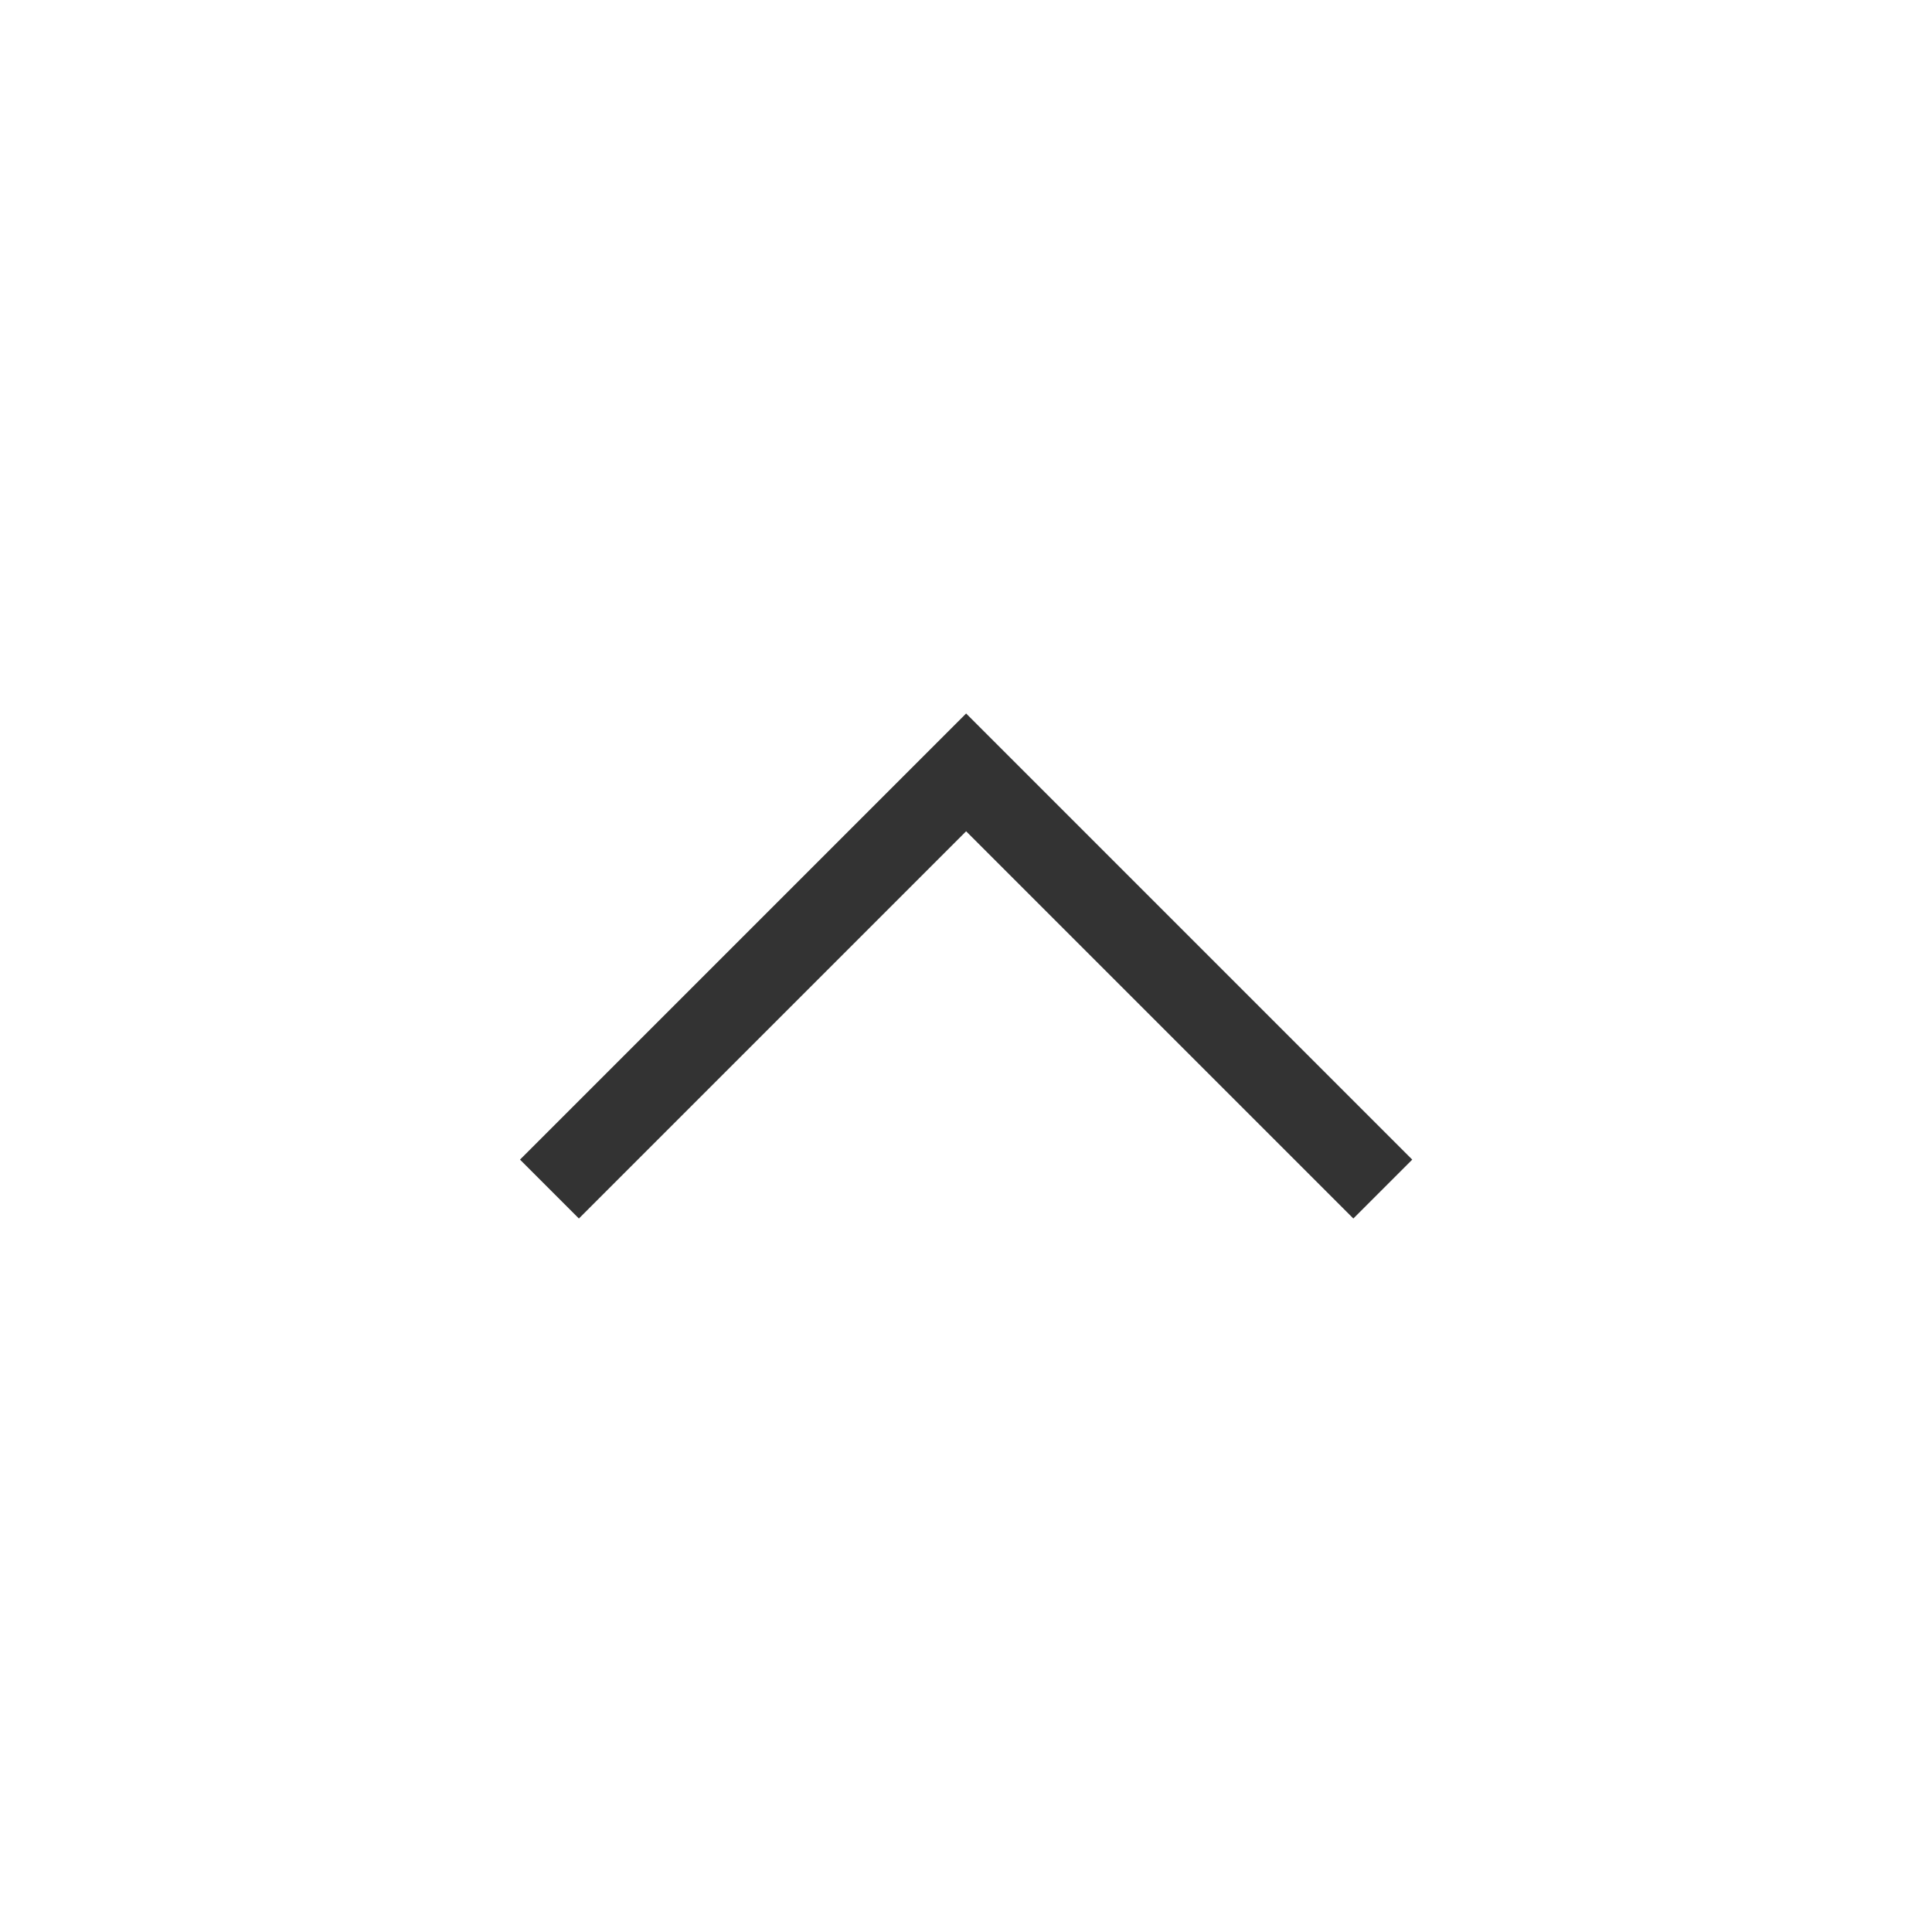
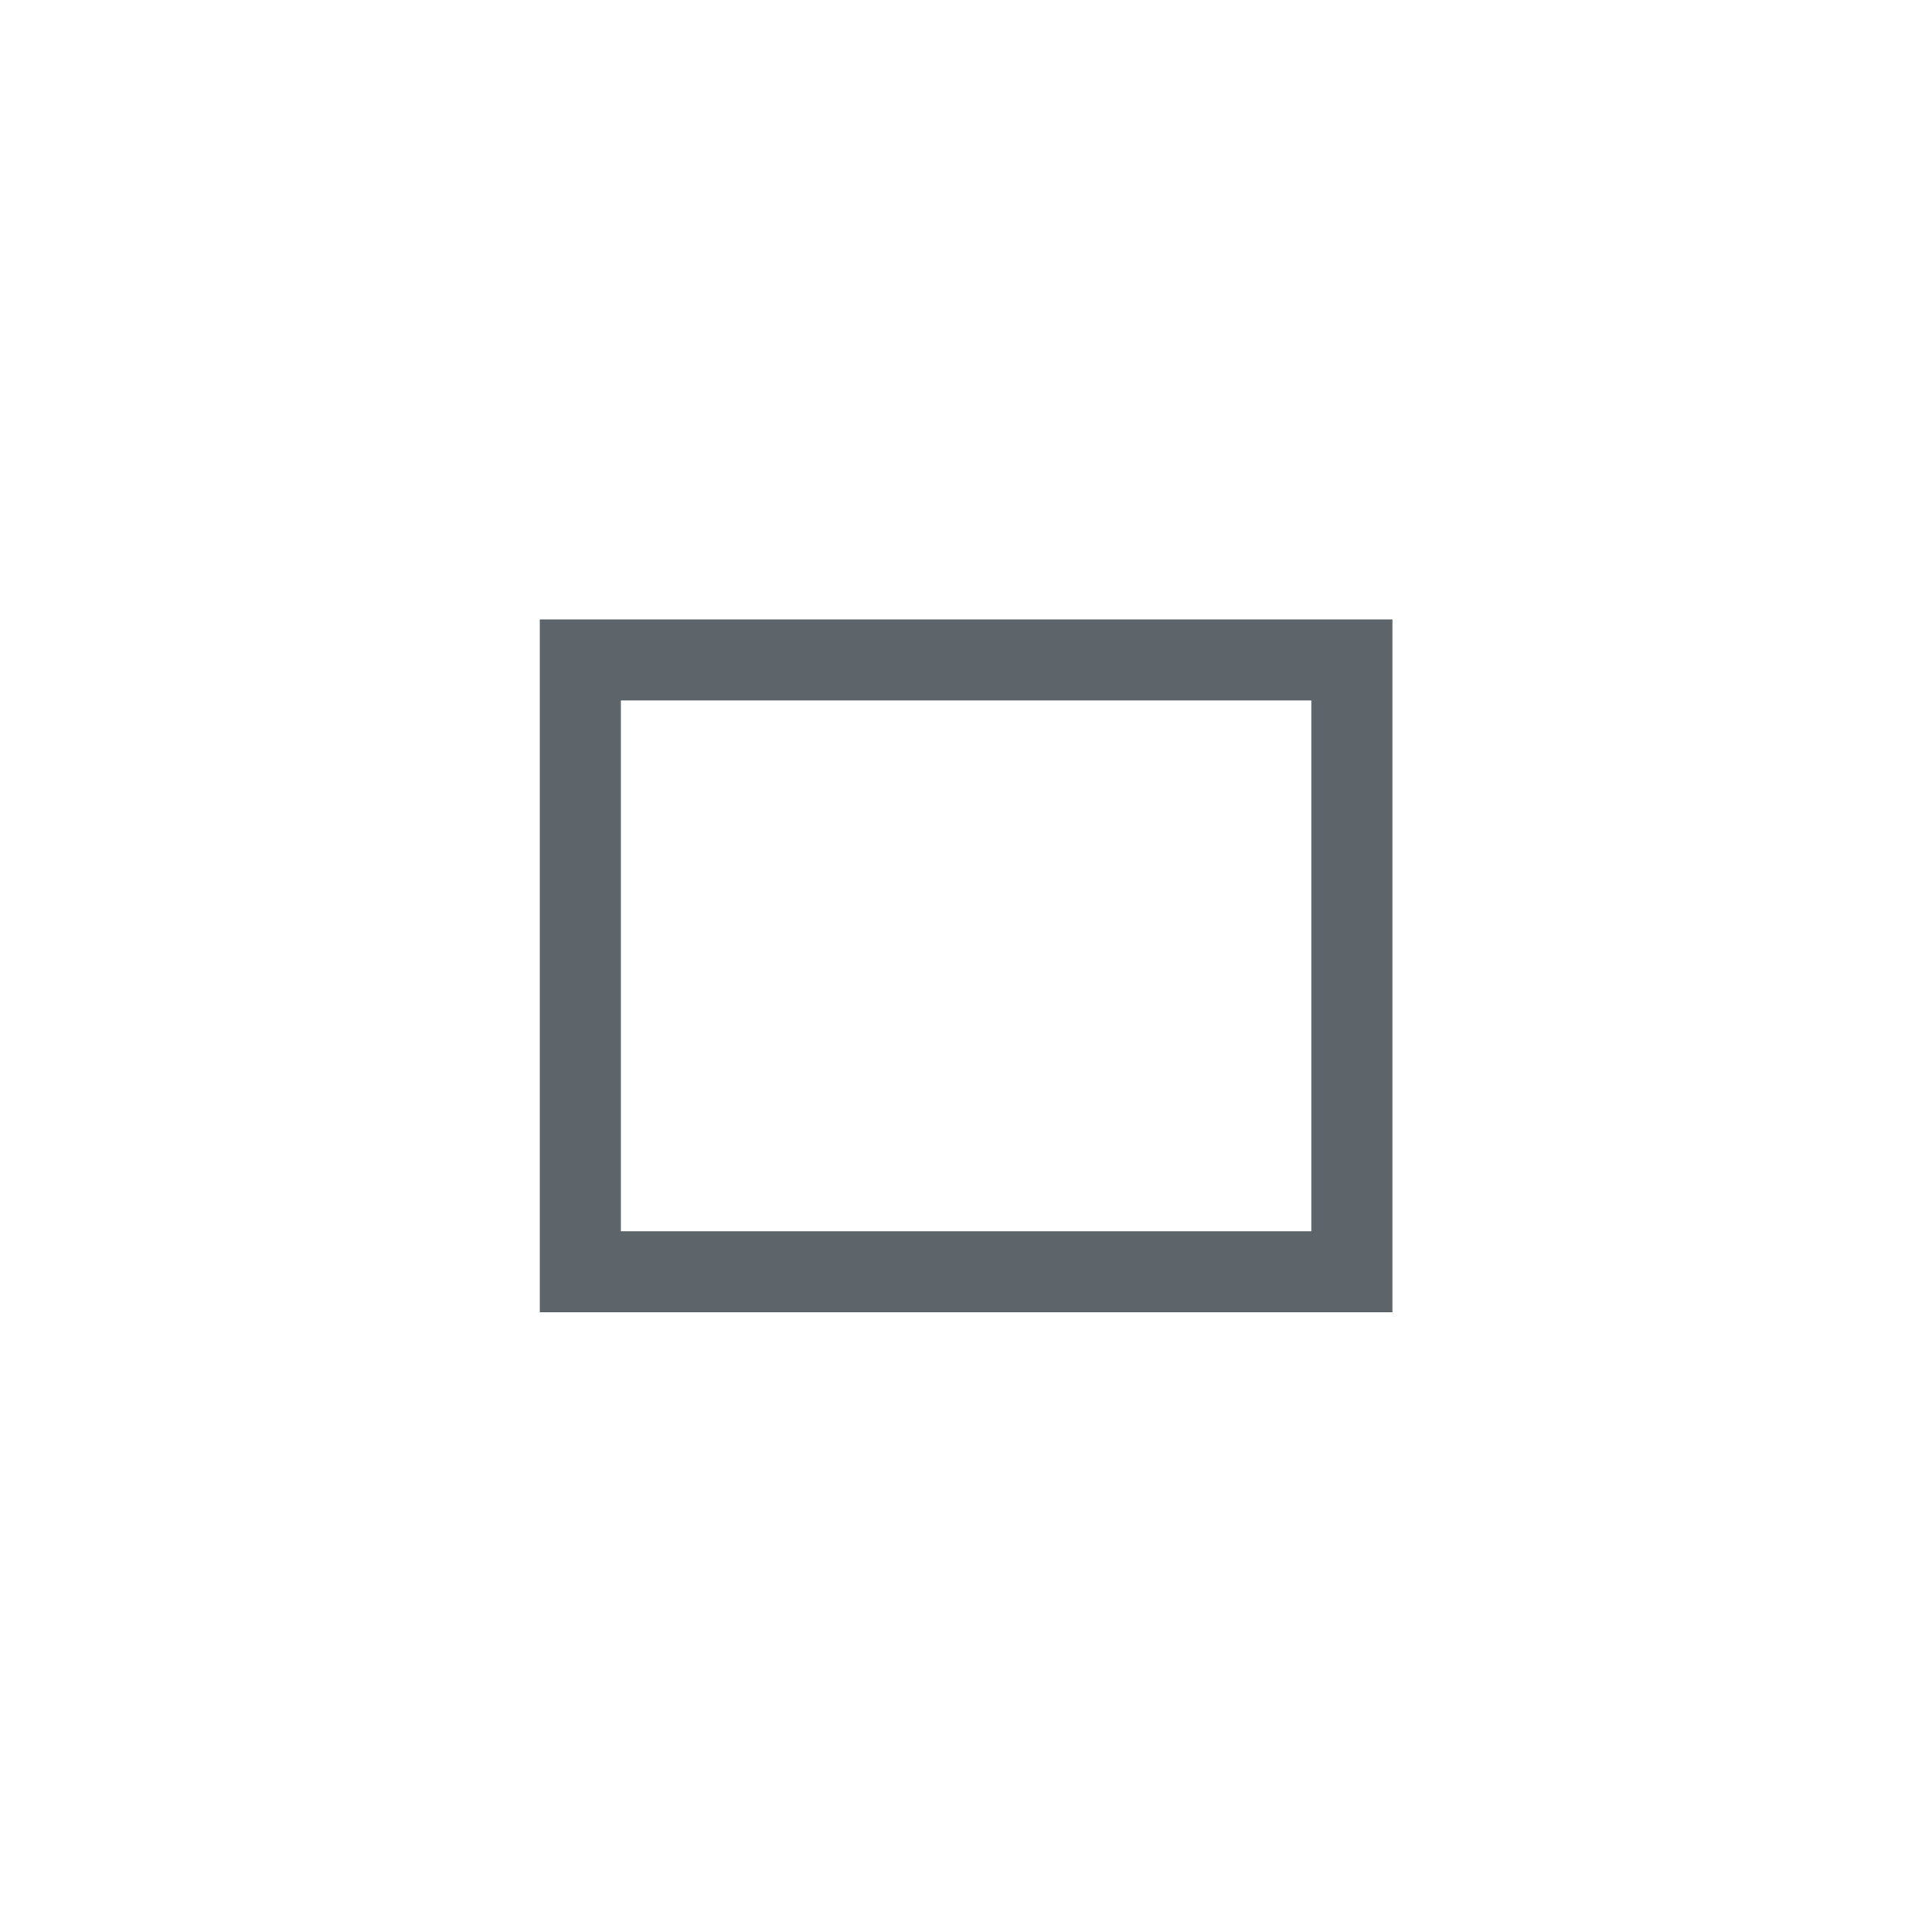
- <svg xmlns="http://www.w3.org/2000/svg" xmlns:xlink="http://www.w3.org/1999/xlink" width="30" height="30" viewBox="0 0 7.937 7.938" version="1.1" id="svg8">
-   <defs id="defs2">
-     <linearGradient id="linearGradient3868">
-       <stop id="stop3870" offset="0" style="stop-color:#5a5a5a;stop-opacity:1;" />
-       <stop id="stop3872" offset="1" style="stop-color:#646464;stop-opacity:1;" />
-     </linearGradient>
-     <linearGradient id="linearGradient3813">
-       <stop id="stop3815" offset="0" style="stop-color:#666666;stop-opacity:1;" />
-       <stop id="stop3817" offset="1" style="stop-color:#636363;stop-opacity:1;" />
-     </linearGradient>
-     <linearGradient id="linearGradient3787">
-       <stop id="stop3789" offset="0" style="stop-color:#e5e5df;stop-opacity:1;" />
-       <stop id="stop3791" offset="1" style="stop-color:#dadad4;stop-opacity:1;" />
-     </linearGradient>
-     <linearGradient id="linearGradient3806-3-5-6">
-       <stop id="stop3808-6-9-1" offset="0" style="stop-color:#303030;stop-opacity:1;" />
-       <stop id="stop3810-4-6-3" offset="1" style="stop-color:#232323;stop-opacity:1;" />
-     </linearGradient>
-     <linearGradient gradientUnits="userSpaceOnUse" y2="1032.362" x2="40" y1="1044.362" x1="40" id="linearGradient3793" xlink:href="#linearGradient3787" />
-     <linearGradient gradientTransform="matrix(1.166667,0,0,1.076923,-6.5,-80.33555)" y2="1032.362" x2="40" y1="1044.362" x1="40" gradientUnits="userSpaceOnUse" id="linearGradient3828" xlink:href="#linearGradient3787" />
-     <linearGradient y2="1032.362" x2="40" y1="1044.362" x1="40" gradientTransform="matrix(1.166667,0,0,1.076923,-35.5,-1105.698)" gradientUnits="userSpaceOnUse" id="linearGradient3835" xlink:href="#linearGradient3787-8" />
-     <linearGradient id="linearGradient3787-8">
-       <stop id="stop3789-2" offset="0" style="stop-color:#f5f5ee;stop-opacity:1;" />
-       <stop id="stop3791-6" offset="1" style="stop-color:#e6e6df;stop-opacity:1;" />
-     </linearGradient>
-     <linearGradient id="linearGradient3787-7">
-       <stop id="stop3789-3" offset="0" style="stop-color:#f5f5ee;stop-opacity:1;" />
-       <stop id="stop3791-3" offset="1" style="stop-color:#e6e6e0;stop-opacity:1;" />
-     </linearGradient>
-     <linearGradient gradientUnits="userSpaceOnUse" y2="8.25" x2="11" y1="15.75" x1="11" id="linearGradient3807" xlink:href="#linearGradient3787" />
-     <linearGradient gradientUnits="userSpaceOnUse" y2="8.8" x2="29.5" y1="15.2" x1="29.5" id="linearGradient3819" xlink:href="#linearGradient3813" />
-     <linearGradient gradientUnits="userSpaceOnUse" y2="15.889" x2="10" y1="7" x1="10" id="linearGradient3807-1" xlink:href="#linearGradient4231" />
-     <linearGradient id="linearGradient4231">
-       <stop style="stop-color:#e7e7e1;stop-opacity:1;" offset="0" id="stop4233" />
-       <stop style="stop-color:#dadad3;stop-opacity:1;" offset="1" id="stop4239" />
-     </linearGradient>
-     <linearGradient gradientUnits="userSpaceOnUse" y2="7" x2="10" y1="15.889" x1="10" id="linearGradient3807-1-1" xlink:href="#linearGradient4231-1" />
-     <linearGradient id="linearGradient4231-1">
-       <stop style="stop-color:#e5e5de;stop-opacity:1;" offset="0" id="stop4233-6" />
-       <stop style="stop-color:#dadad3;stop-opacity:1;" offset="1" id="stop4239-7" />
-     </linearGradient>
-     <linearGradient id="linearGradient4363">
-       <stop id="stop4365" offset="0" style="stop-color:#979791;stop-opacity:1;" />
-       <stop id="stop4367" offset="1" style="stop-color:#dadad4;stop-opacity:0;" />
-     </linearGradient>
-     <linearGradient id="linearGradient4363-7">
-       <stop id="stop4365-9" offset="0" style="stop-color:#f5f5ef;stop-opacity:1;" />
-       <stop id="stop4367-8" offset="1" style="stop-color:#dadad4;stop-opacity:0;" />
-     </linearGradient>
-     <linearGradient y2="58" x2="248.632" y1="79" x1="248.632" gradientTransform="matrix(1.1875,0,0,1,-41.25,0)" gradientUnits="userSpaceOnUse" id="linearGradient4361" xlink:href="#linearGradient4231-7" />
-     <linearGradient id="linearGradient4231-7">
-       <stop style="stop-color:#e6e6df;stop-opacity:1;" offset="0" id="stop4233-4" />
-       <stop style="stop-color:#d1d1ca;stop-opacity:1;" offset="1" id="stop4239-8" />
-     </linearGradient>
-     <linearGradient y2="58" x2="248.632" y1="79" x1="248.632" gradientTransform="matrix(1.1875,0,0,1,-262.25,-55.99998)" gradientUnits="userSpaceOnUse" id="linearGradient3127" xlink:href="#linearGradient4231-7" />
-     <linearGradient y2="58" x2="248.632" y1="79" x1="248.632" gradientTransform="matrix(1.1875,0,0,1,-249.25,-54.99998)" gradientUnits="userSpaceOnUse" id="linearGradient3159" xlink:href="#linearGradient4231-7" />
-   </defs>
-   <g id="layer1" transform="translate(0,-289.0625)">
-     <g id="4" transform="matrix(0.2645833,0,0,0.2645833,11.89587,2.95642)" />
-     <g id="4-7" transform="matrix(0.2645833,0,0,0.2645833,9.625899,2.204595)" />
-     <rect ry="4.4795979e-06" y="294.874" x="-12.231" height="4.233" width="4.233" id="rect1575-0" style="opacity:0;fill:#000000;fill-opacity:1;stroke:none;stroke-width:0.125;stroke-linejoin:miter;stroke-miterlimit:4;stroke-dasharray:none;stroke-opacity:1;paint-order:markers stroke fill" />
-     <path dominant-baseline="auto" d="m 3.969,291.994 -1.833,1.833 0.242,0.242 1.591,-1.591 1.591,1.591 0.242,-0.242 z" id="path1093" style="color:#000000;dominant-baseline:auto;solid-color:#000000;fill:#333333;fill-opacity:1;stroke-width:0.385;color-rendering:auto;image-rendering:auto;shape-rendering:auto" />
+ <svg xmlns="http://www.w3.org/2000/svg" id="svg8" version="1.1" viewBox="0 0 7.937 7.938" height="30" width="30">
+   <defs id="defs2" />
+   <g transform="translate(0,-289.0625)" id="layer1">
+     <g transform="matrix(0.2645833,0,0,0.2645833,11.89587,2.95642)" id="4" />
+     <g transform="matrix(0.2645833,0,0,0.2645833,9.625899,2.204595)" id="4-7" />
+     <rect style="opacity:0;fill:#000000;fill-opacity:1;stroke:none;stroke-width:0.125;stroke-linejoin:miter;stroke-miterlimit:4;stroke-dasharray:none;stroke-opacity:1;paint-order:markers stroke fill" id="rect1575-0" width="4.233" height="4.233" x="-12.231" y="294.874" ry="4.4795979e-06" />
+     <rect ry="1.257" rx="0" y="291.774" x="2.384" height="2.514" width="3.17" id="rect880" style="fill:none;fill-opacity:1;stroke:#5d656b;stroke-width:0.333;stroke-miterlimit:4;stroke-dasharray:none;stroke-opacity:1;stop-color:#000000" />
  </g>
</svg>
